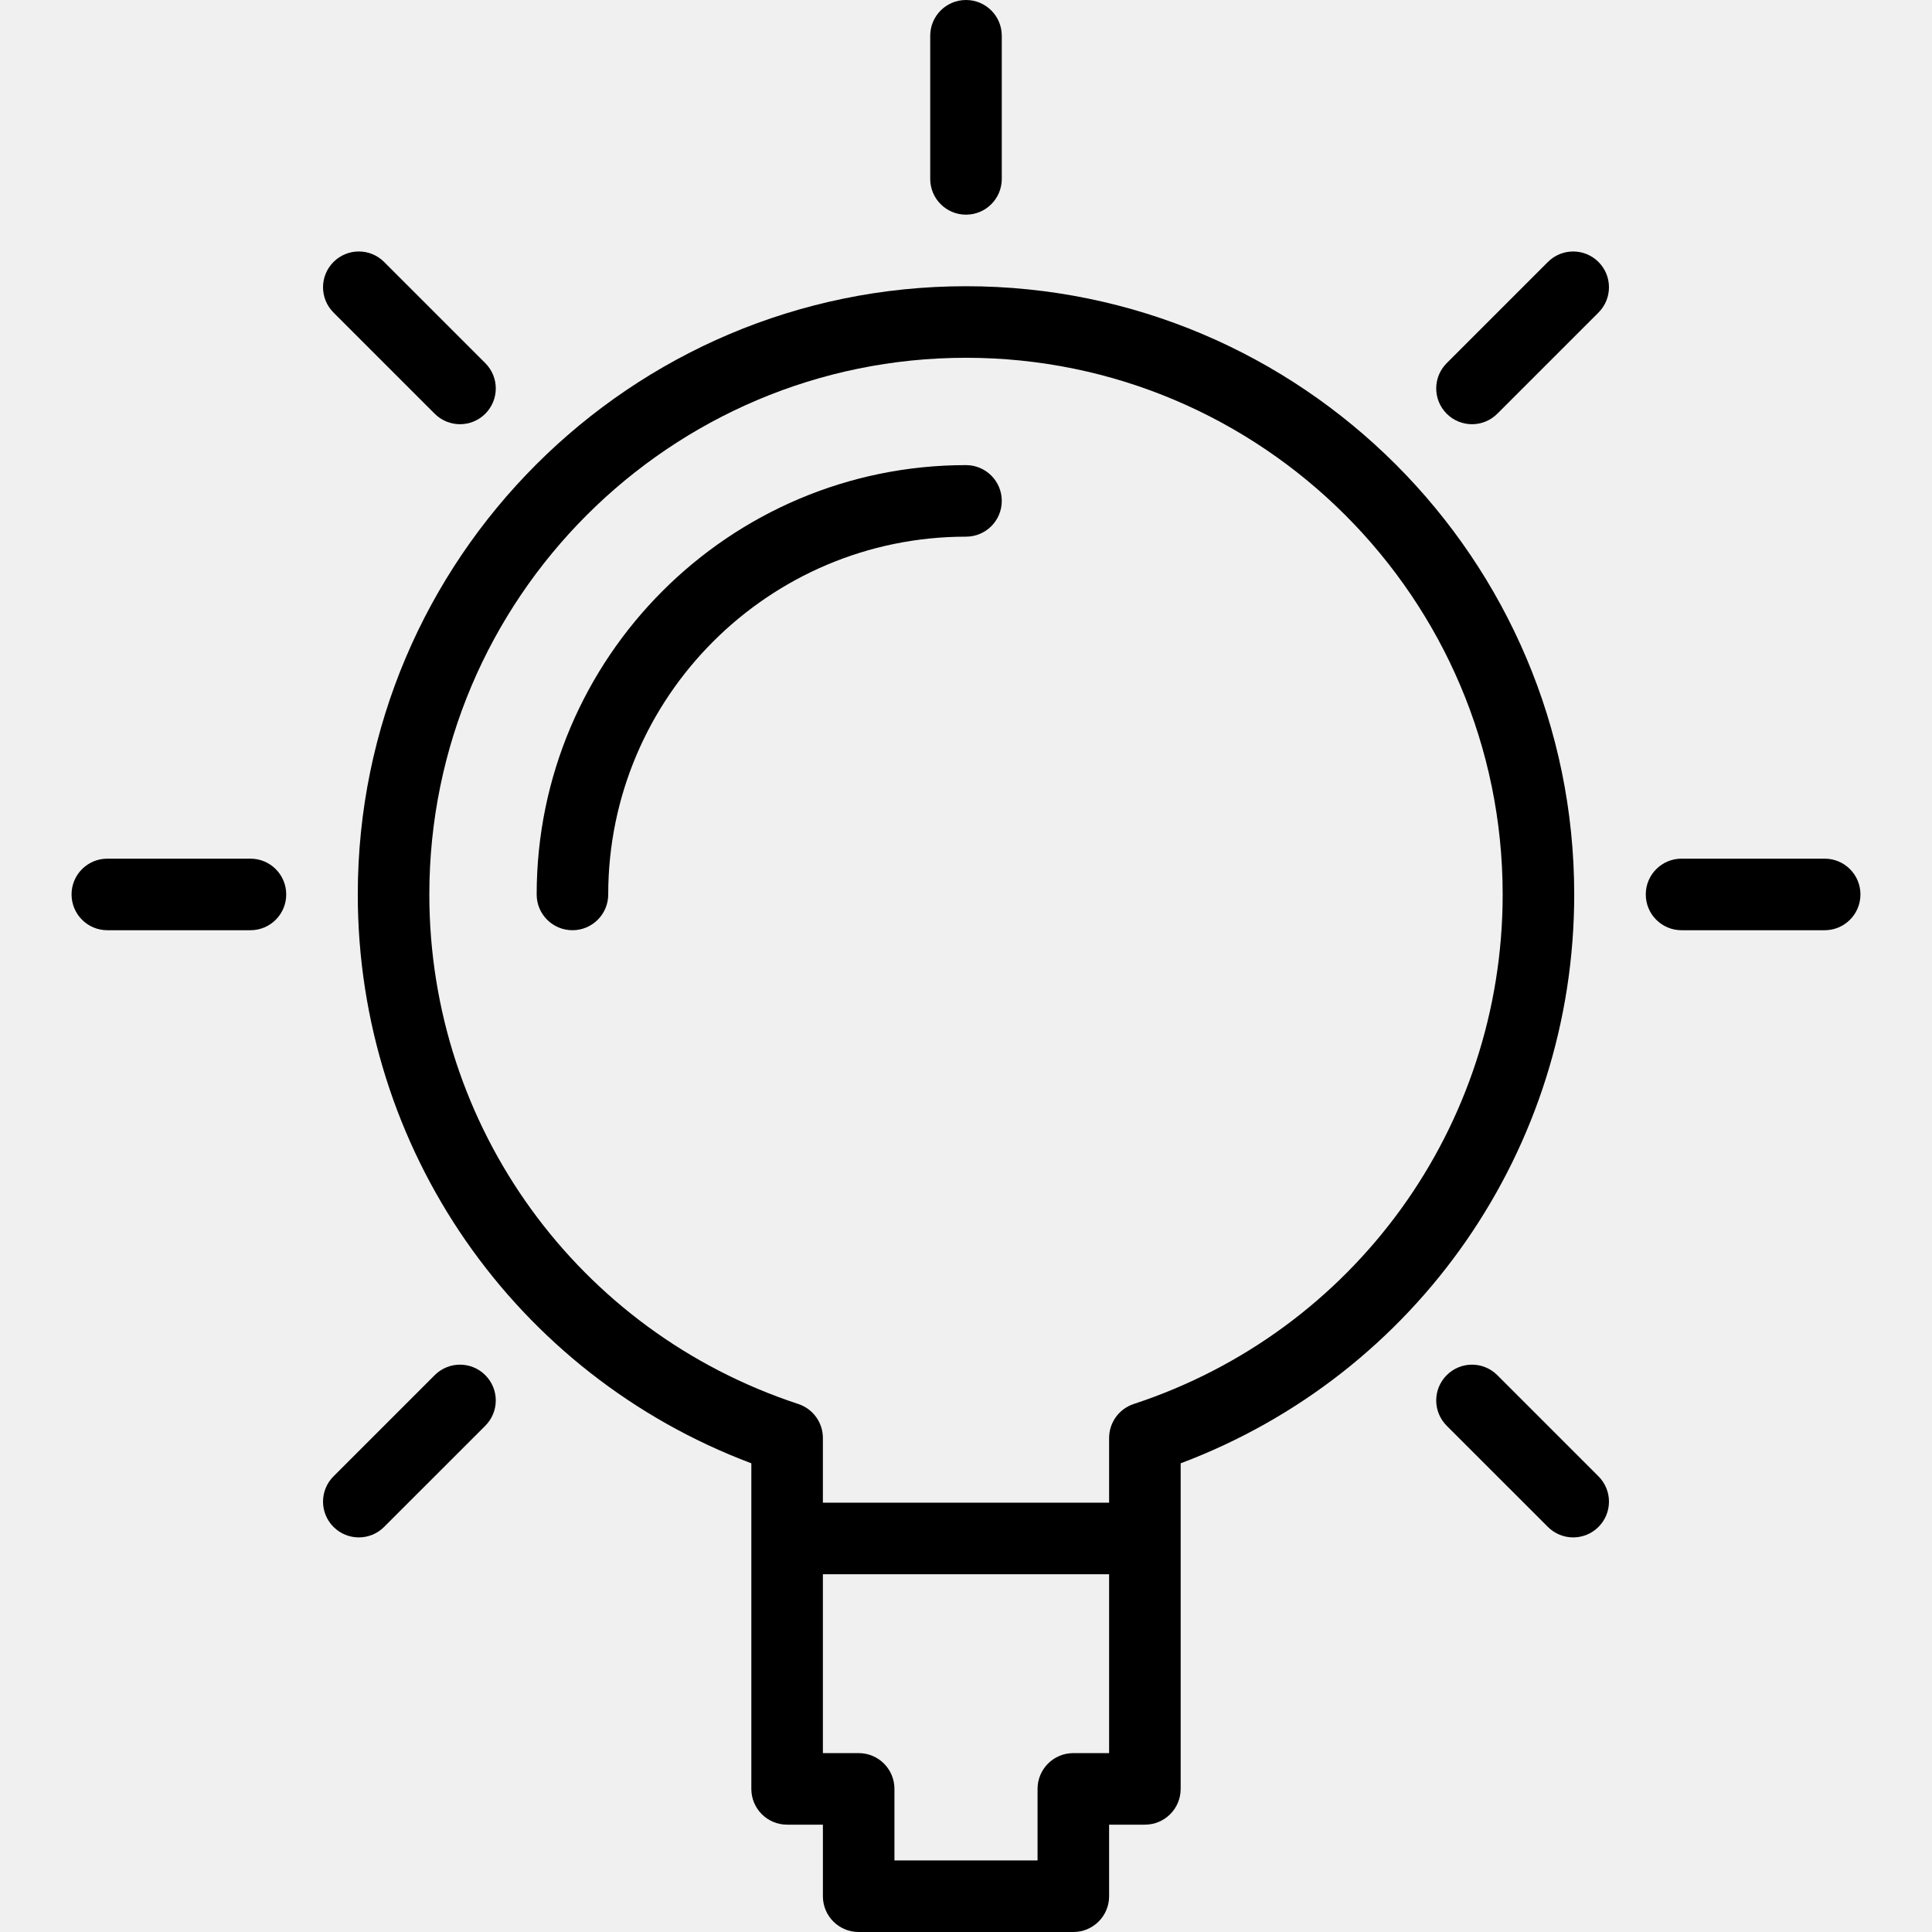
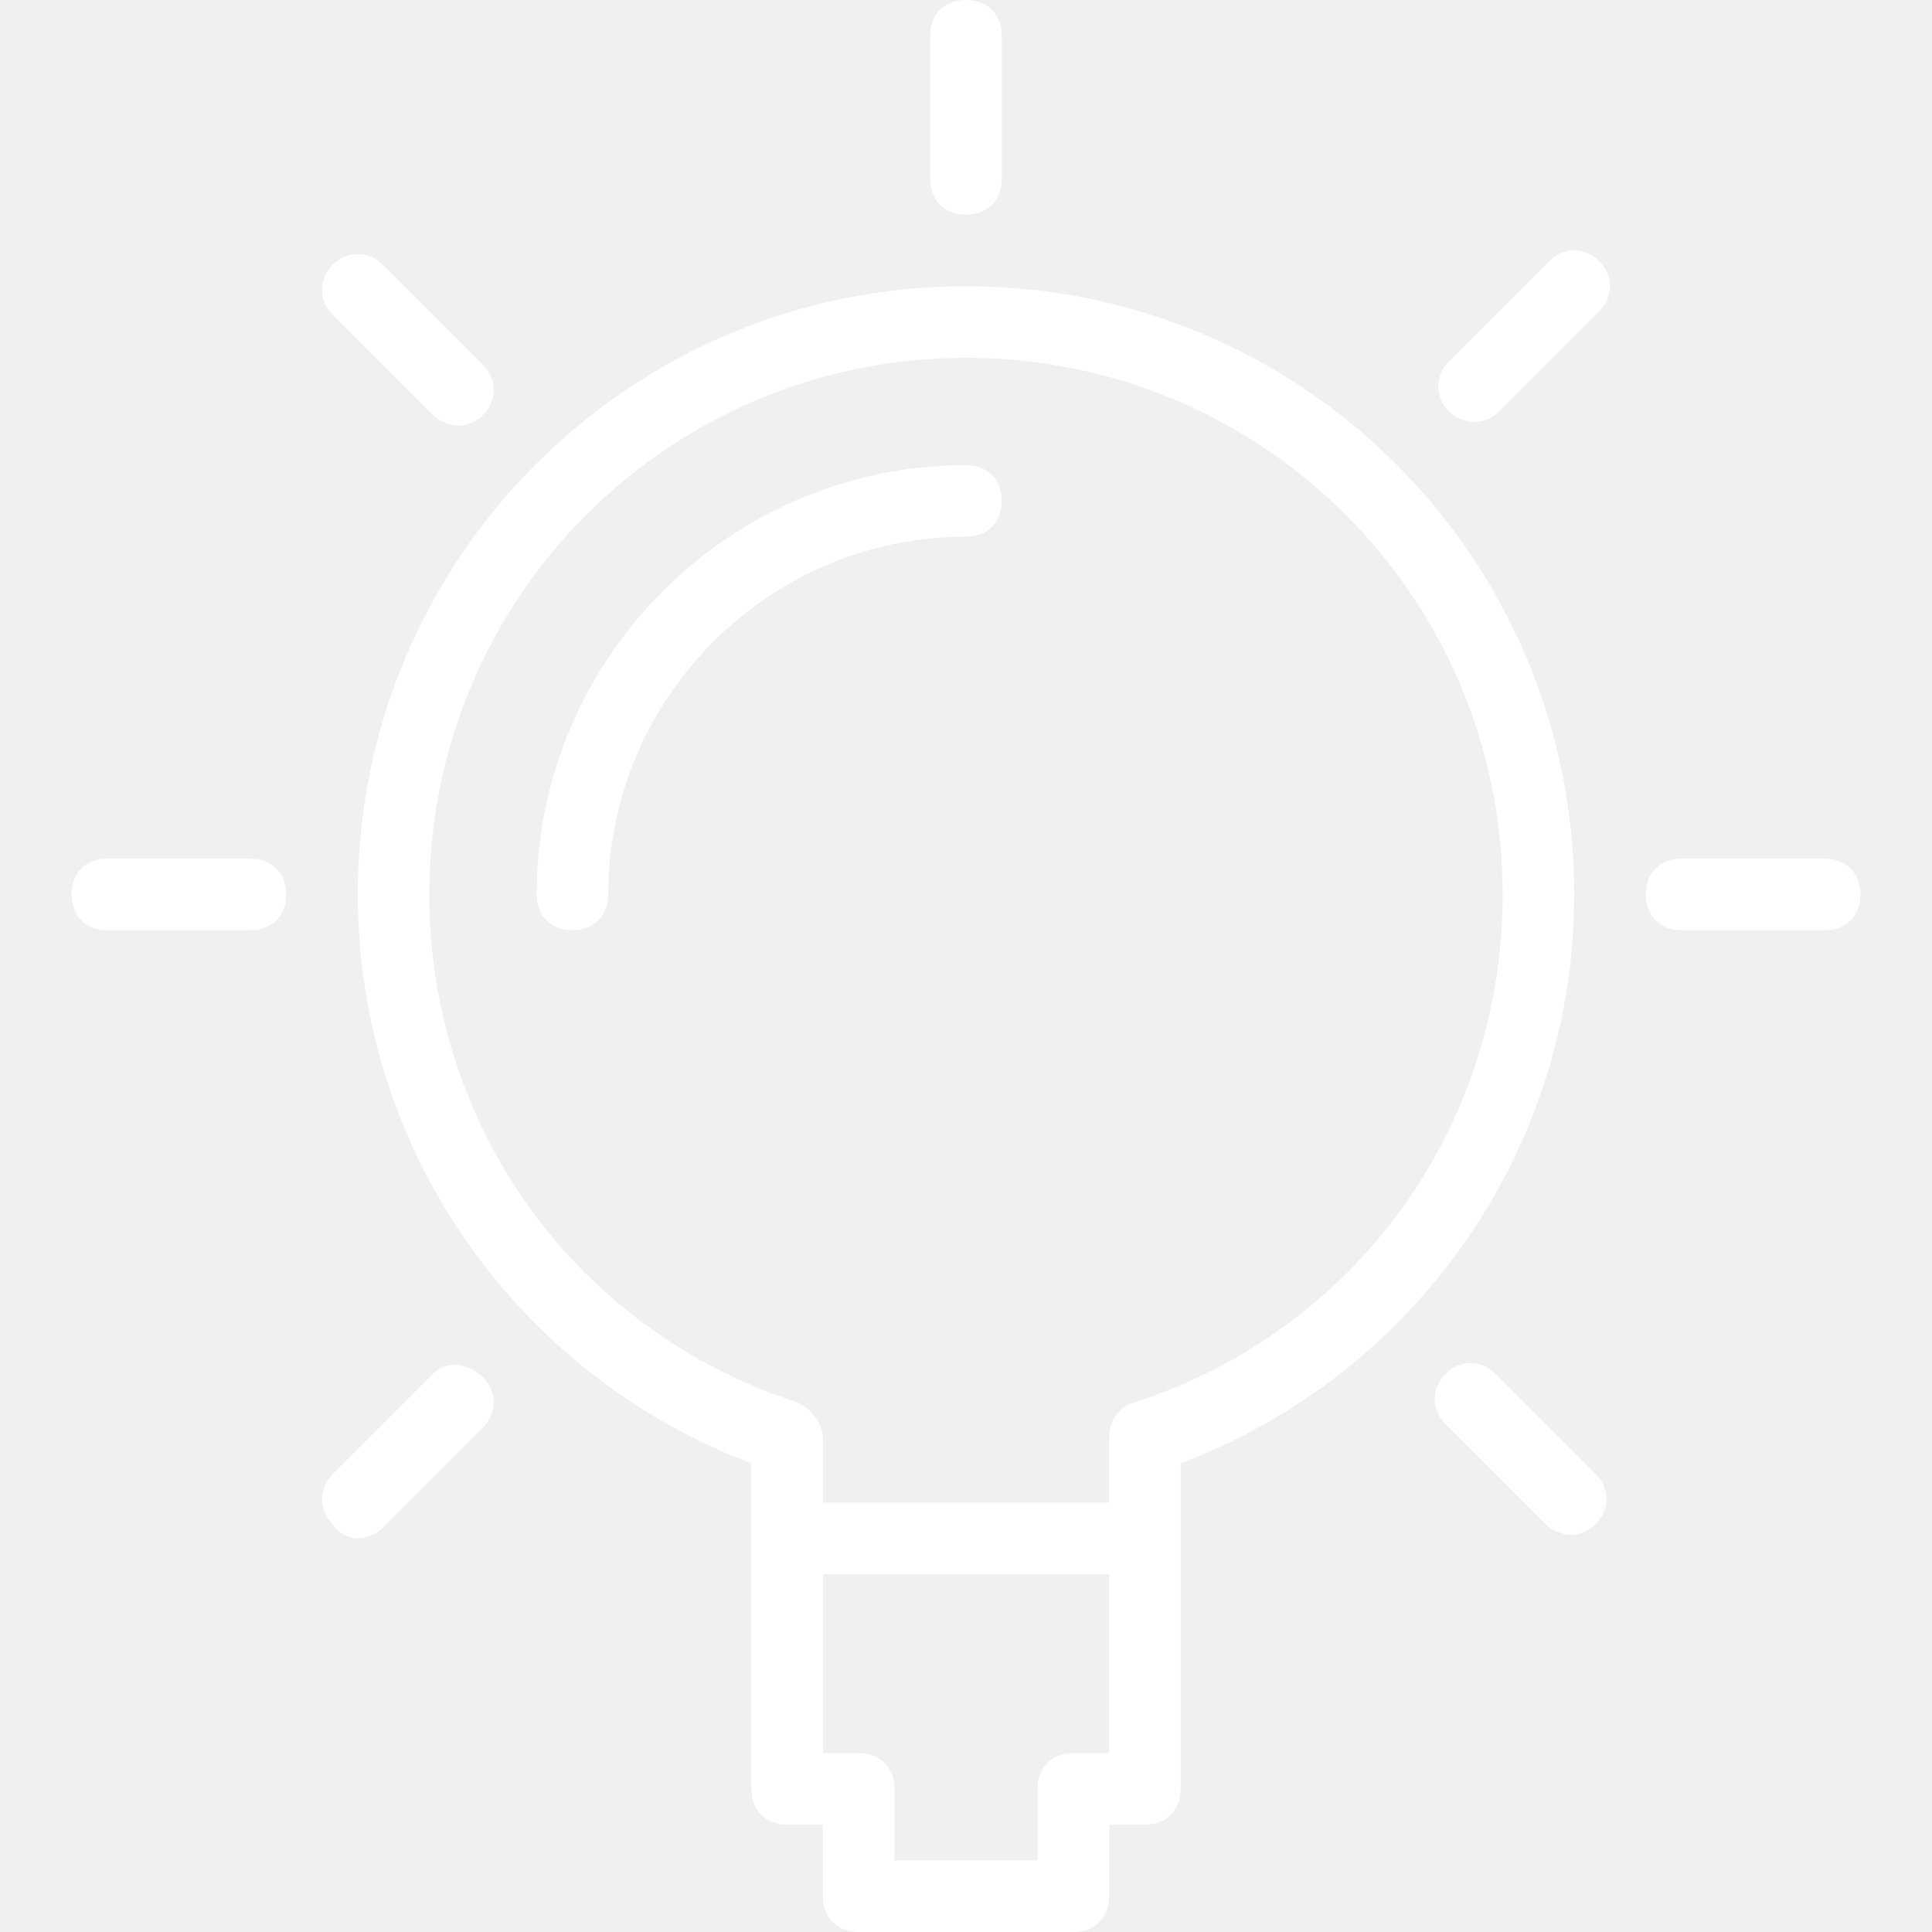
<svg xmlns="http://www.w3.org/2000/svg" version="1.1" id="Capa_1" x="0px" y="0px" viewBox="0 0 54 54" style="enable-background:new 0 0 54 54;" xml:space="preserve">
+   <style type="text/css">
+ 	.st0{fill:#FFFFFF;}
+ </style>
  <g>
-     <path d="M27,8c-9.374,0-17,7.626-17,17c0,7.112,4.391,13.412,11,15.9V50c0,0.553,0.447,1,1,1h1v2c0,0.553,0.447,1,1,1h6   c0.553,0,1-0.447,1-1v-2h1c0.553,0,1-0.447,1-1v-9.1c6.609-2.488,11-8.788,11-15.9C44,15.626,36.374,8,27,8z M30,49   c-0.553,0-1,0.447-1,1v2h-4v-2c0-0.553-0.447-1-1-1h-1v-5h8v5H30z M31.688,39.242C31.277,39.377,31,39.761,31,40.192V42h-8v-1.808   c0-0.432-0.277-0.815-0.688-0.95C16.145,37.214,12,31.49,12,25c0-8.271,6.729-15,15-15s15,6.729,15,15   C42,31.49,37.855,37.214,31.688,39.242z" />
-     <path d="M27,6c0.553,0,1-0.447,1-1V1c0-0.553-0.447-1-1-1s-1,0.447-1,1v4C26,5.553,26.447,6,27,6z" />
-     <path d="M51,24h-4c-0.553,0-1,0.447-1,1s0.447,1,1,1h4c0.553,0,1-0.447,1-1S51.553,24,51,24z" />
-     <path d="M7,24H3c-0.553,0-1,0.447-1,1s0.447,1,1,1h4c0.553,0,1-0.447,1-1S7.553,24,7,24z" />
-     <path d="M43.264,7.322l-2.828,2.828c-0.391,0.391-0.391,1.023,0,1.414c0.195,0.195,0.451,0.293,0.707,0.293   s0.512-0.098,0.707-0.293l2.828-2.828c0.391-0.391,0.391-1.023,0-1.414S43.654,6.932,43.264,7.322z" />
-     <path d="M12.15,38.436l-2.828,2.828c-0.391,0.391-0.391,1.023,0,1.414c0.195,0.195,0.451,0.293,0.707,0.293   s0.512-0.098,0.707-0.293l2.828-2.828c0.391-0.391,0.391-1.023,0-1.414S12.541,38.045,12.15,38.436z" />
-     <path d="M41.85,38.436c-0.391-0.391-1.023-0.391-1.414,0s-0.391,1.023,0,1.414l2.828,2.828c0.195,0.195,0.451,0.293,0.707,0.293   s0.512-0.098,0.707-0.293c0.391-0.391,0.391-1.023,0-1.414L41.85,38.436z" />
-     <path d="M12.15,11.564c0.195,0.195,0.451,0.293,0.707,0.293s0.512-0.098,0.707-0.293c0.391-0.391,0.391-1.023,0-1.414l-2.828-2.828   c-0.391-0.391-1.023-0.391-1.414,0s-0.391,1.023,0,1.414L12.15,11.564z" />
-     <path d="M27,13c-6.617,0-12,5.383-12,12c0,0.553,0.447,1,1,1s1-0.447,1-1c0-5.514,4.486-10,10-10c0.553,0,1-0.447,1-1   S27.553,13,27,13z" />
+     <path class="st0" d="M27,8c-9.4,0-17,7.6-17,17c0,7.1,4.4,13.4,11,15.9V50c0,0.6,0.4,1,1,1h1v2c0,0.6,0.4,1,1,1h6c0.6,0,1-0.4,1-1   v-2h1c0.6,0,1-0.4,1-1v-9.1c6.6-2.5,11-8.8,11-15.9C44,15.6,36.4,8,27,8z M30,49c-0.6,0-1,0.4-1,1v2h-4v-2c0-0.6-0.4-1-1-1h-1v-5h8   v5H30z M31.7,39.2c-0.4,0.1-0.7,0.5-0.7,1V42h-8v-1.8c0-0.4-0.3-0.8-0.7-1C16.1,37.2,12,31.5,12,25c0-8.3,6.7-15,15-15   s15,6.7,15,15C42,31.5,37.9,37.2,31.7,39.2z" />
+     <path class="st0" d="M27,6c0.6,0,1-0.4,1-1V1c0-0.6-0.4-1-1-1s-1,0.4-1,1v4C26,5.6,26.4,6,27,6z" />
+     <path class="st0" d="M51,24h-4c-0.6,0-1,0.4-1,1s0.4,1,1,1h4c0.6,0,1-0.4,1-1S51.6,24,51,24z" />
+     <path class="st0" d="M7,24H3c-0.6,0-1,0.4-1,1s0.4,1,1,1h4c0.6,0,1-0.4,1-1S7.6,24,7,24z" />
+     <path class="st0" d="M43.3,7.3l-2.8,2.8c-0.4,0.4-0.4,1,0,1.4c0.2,0.2,0.5,0.3,0.7,0.3s0.5-0.1,0.7-0.3l2.8-2.8   c0.4-0.4,0.4-1,0-1.4S43.7,6.9,43.3,7.3z" />
+     <path class="st0" d="M12.1,38.4l-2.8,2.8c-0.4,0.4-0.4,1,0,1.4C9.5,42.9,9.8,43,10,43s0.5-0.1,0.7-0.3l2.8-2.8c0.4-0.4,0.4-1,0-1.4   S12.5,38,12.1,38.4z" />
+     <path class="st0" d="M41.8,38.4c-0.4-0.4-1-0.4-1.4,0s-0.4,1,0,1.4l2.8,2.8c0.2,0.2,0.5,0.3,0.7,0.3s0.5-0.1,0.7-0.3   c0.4-0.4,0.4-1,0-1.4L41.8,38.4z" />
+     <path class="st0" d="M12.1,11.6c0.2,0.2,0.5,0.3,0.7,0.3s0.5-0.1,0.7-0.3c0.4-0.4,0.4-1,0-1.4l-2.8-2.8c-0.4-0.4-1-0.4-1.4,0   s-0.4,1,0,1.4L12.1,11.6z" />
+     <path class="st0" d="M27,13c-6.6,0-12,5.4-12,12c0,0.6,0.4,1,1,1c0.6,0,1-0.4,1-1c0-5.5,4.5-10,10-10c0.6,0,1-0.4,1-1   S27.6,13,27,13z" />
  </g>
-   <g>
- </g>
-   <g>
- </g>
-   <g>
- </g>
-   <g>
- </g>
-   <g>
- </g>
-   <g>
- </g>
-   <g>
- </g>
-   <g>
- </g>
-   <g>
- </g>
-   <g>
- </g>
-   <g>
- </g>
-   <g>
- </g>
-   <g>
- </g>
-   <g>
- </g>
-   <g>
- </g>
</svg>
